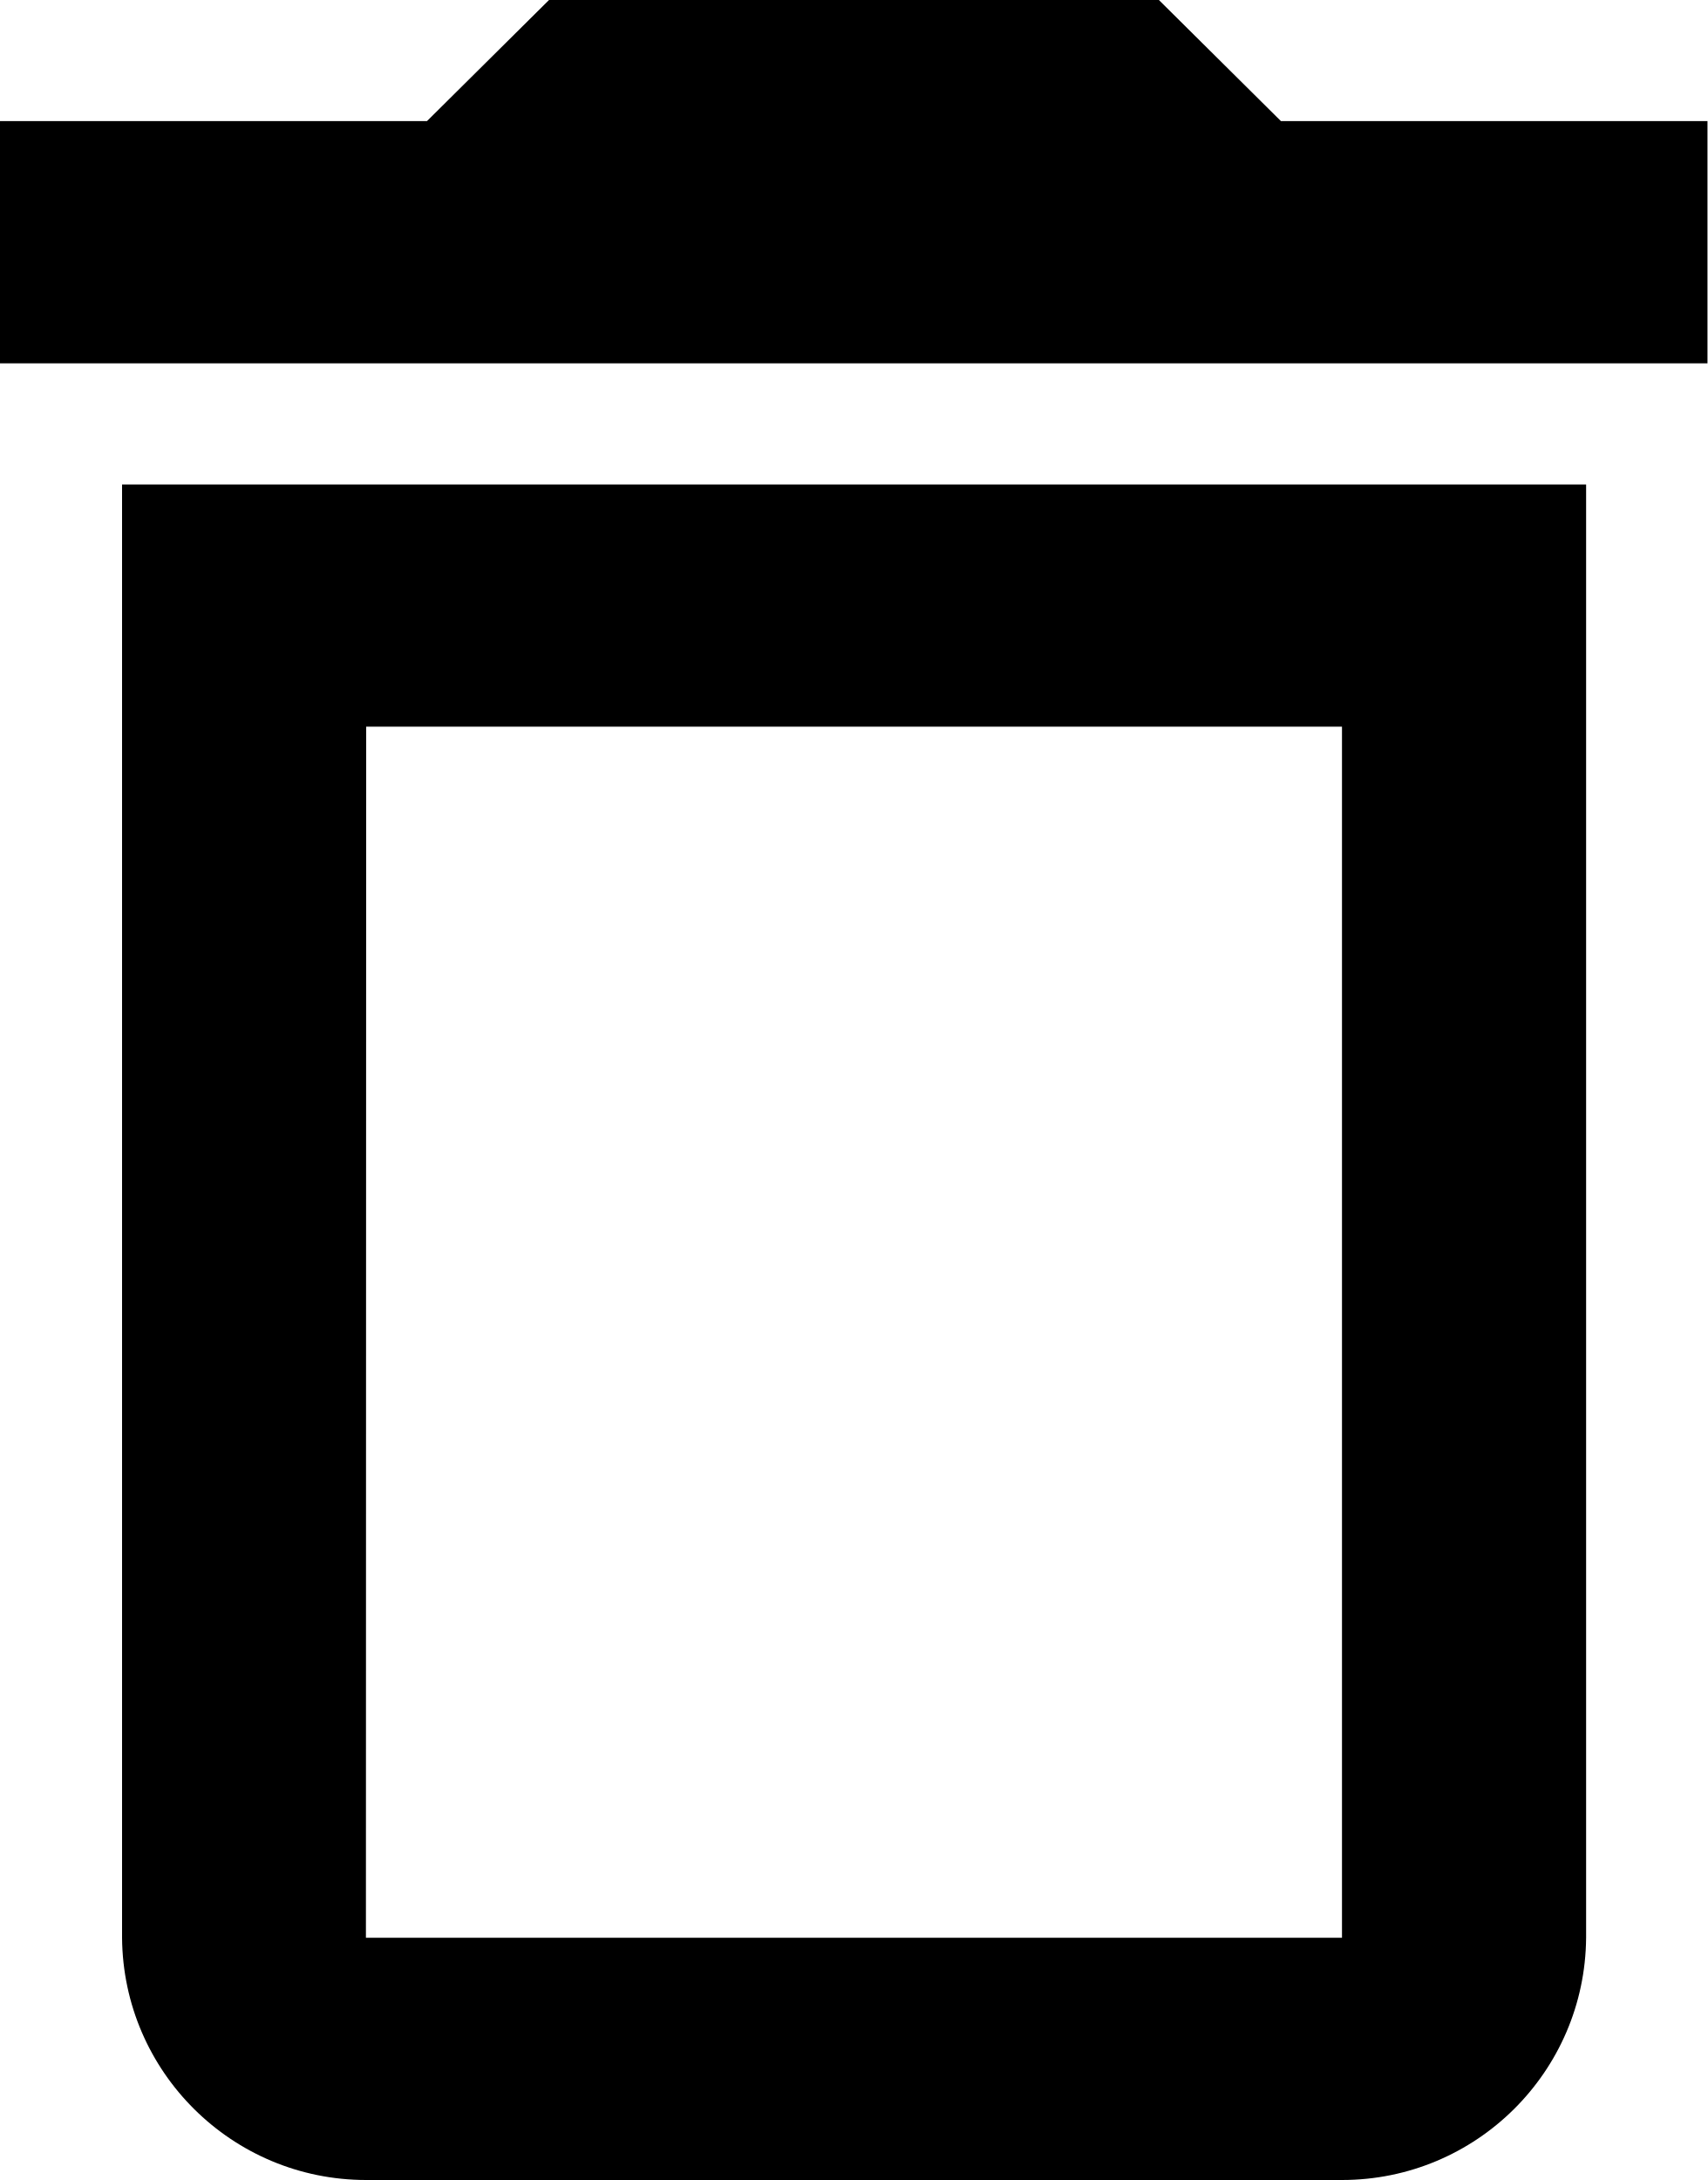
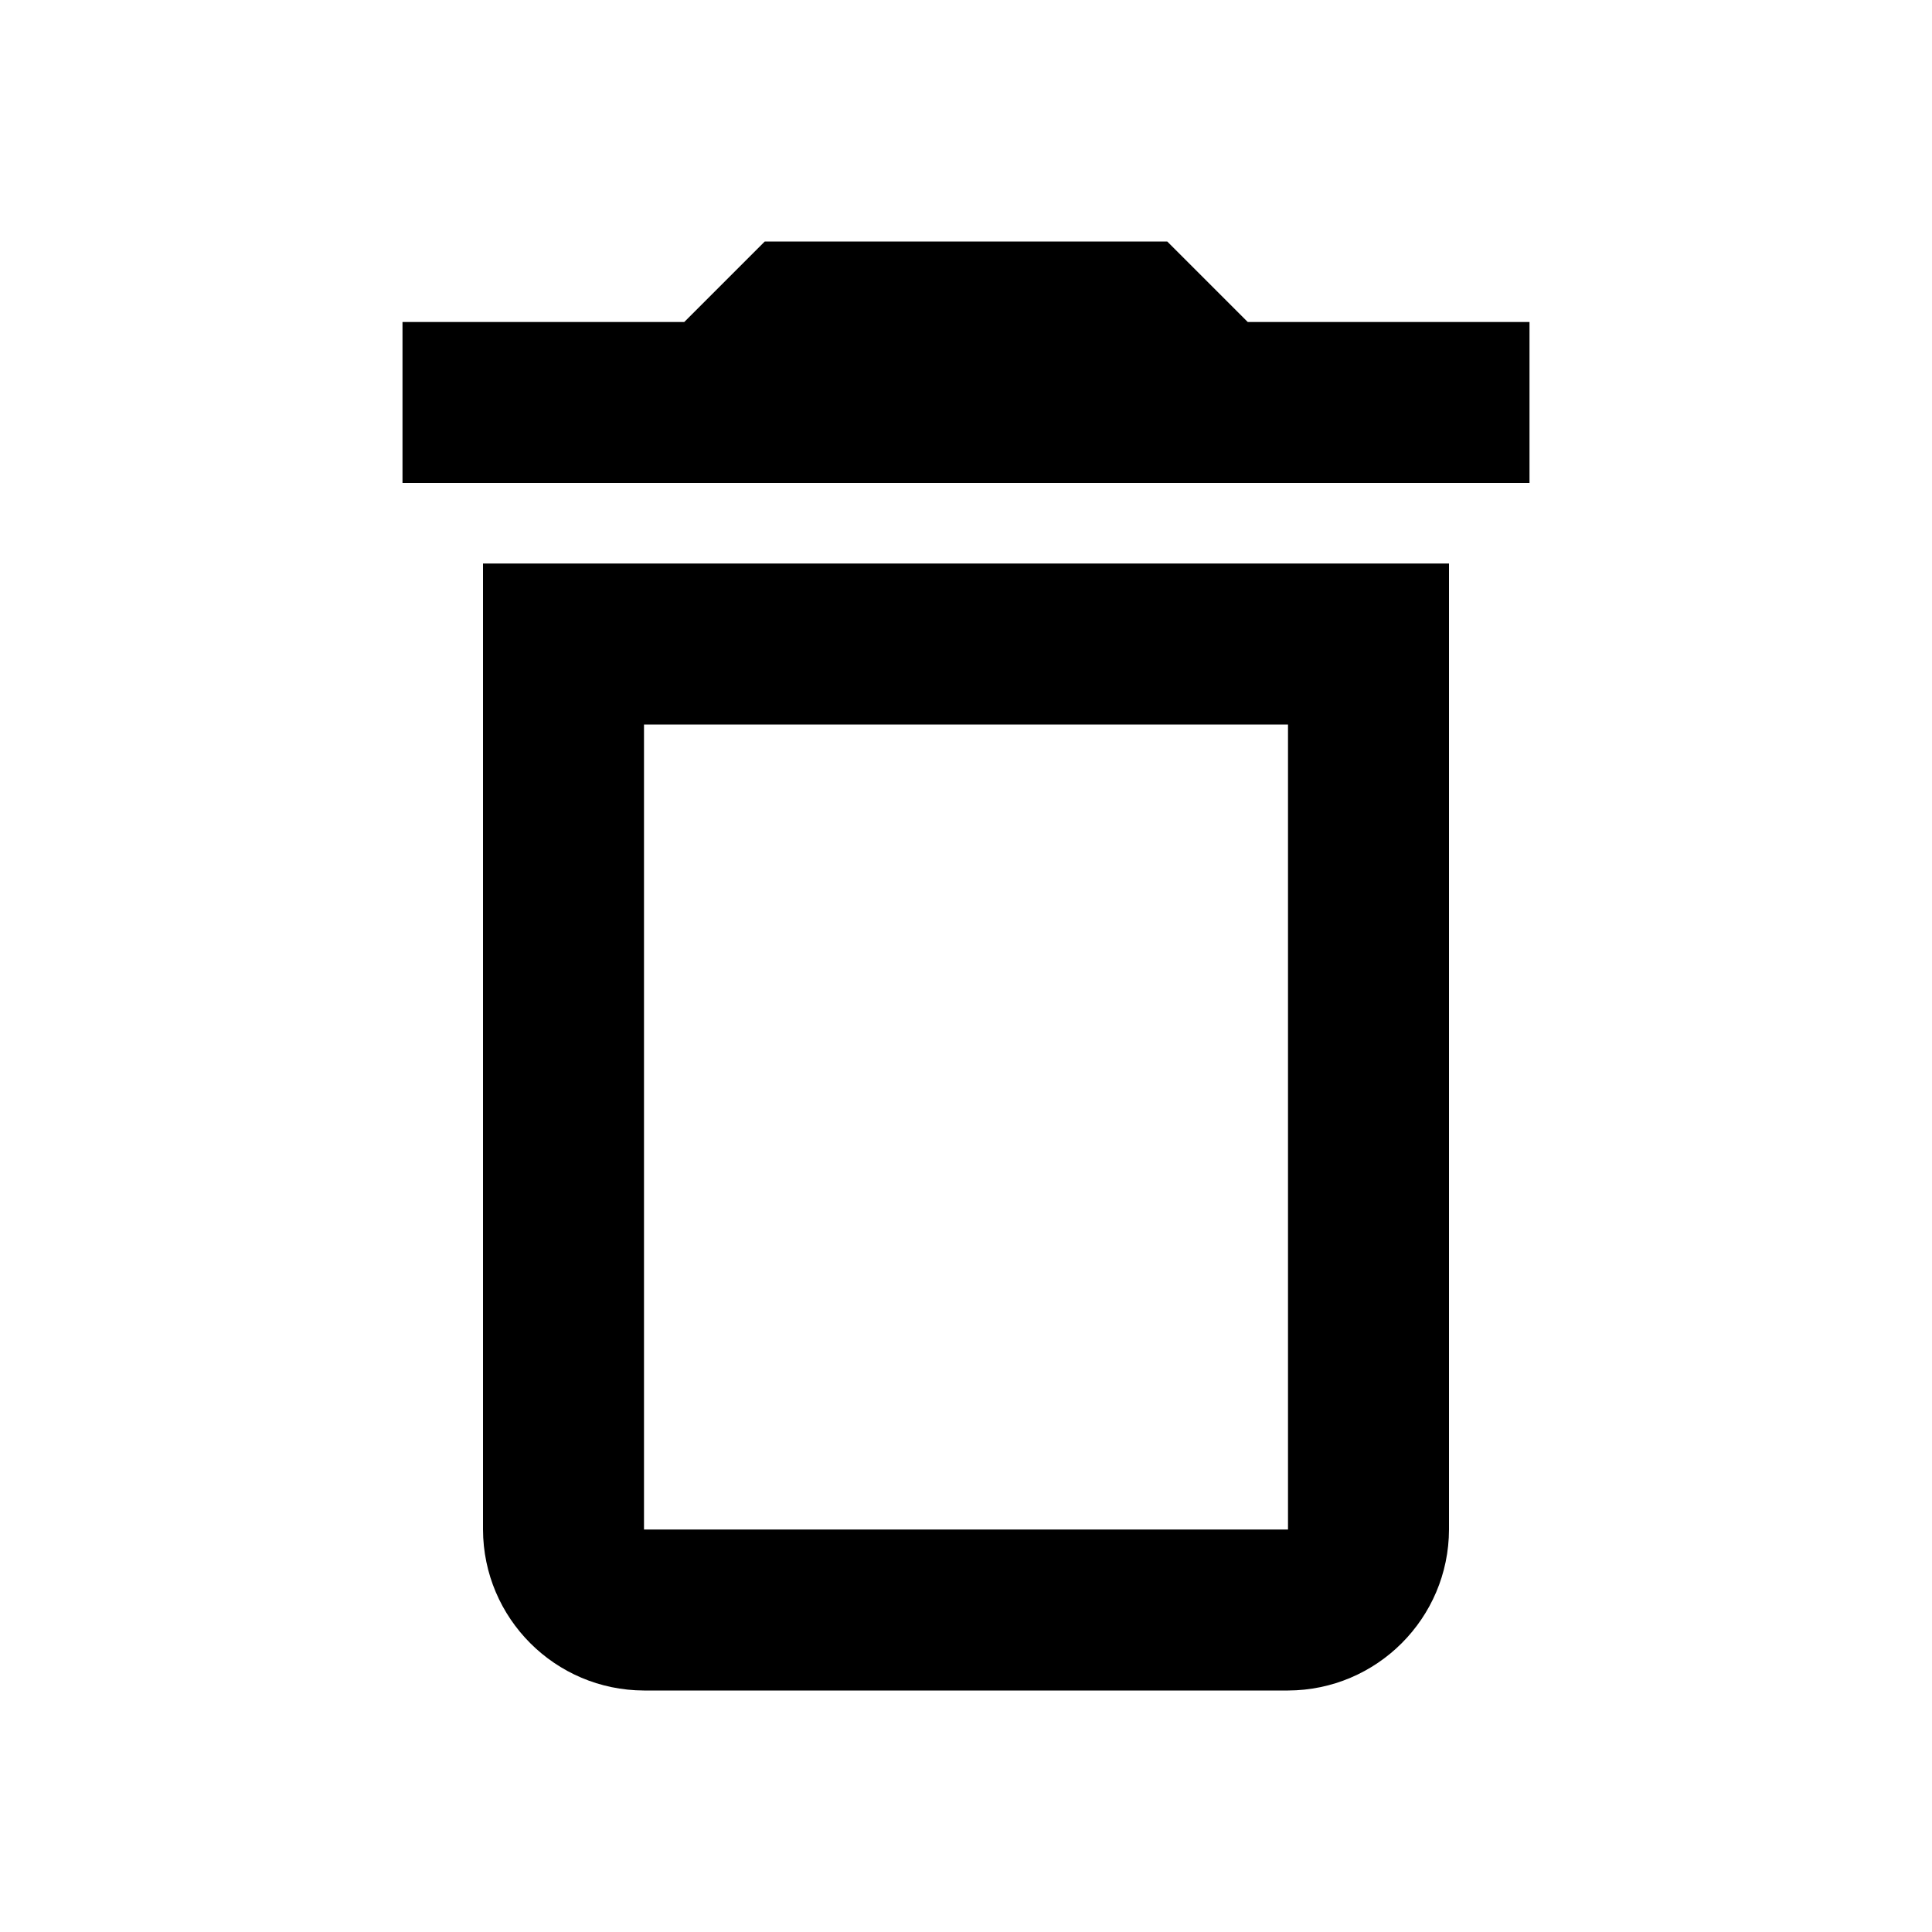
- <svg xmlns="http://www.w3.org/2000/svg" viewBox="0 0 19.585 25">
-   <g transform="translate(231.096 251.057)">
-     <path d="M404.316,263.972a2.8,2.8,0,0,0,2.8,2.778h11.192a2.8,2.8,0,0,0,2.8-2.778V247.306H404.316Zm2.8-13.889h11.192v13.889H407.113Zm10.492-6.944-1.4-1.389h-6.995l-1.4,1.389h-4.9v2.778H422.5v-2.778Z" transform="translate(-634.012 -492.807)" />
-   </g>
+ <svg xmlns="http://www.w3.org/2000/svg" width="24" height="24" viewBox="0 0 24 24">
+   <path d="M6,19a2.006,2.006,0,0,0,2,2h8a2.006,2.006,0,0,0,2-2V7H6ZM8,9h8V19H8Zm7.5-5-1-1h-5l-1,1H5V6H19V4Z" />
+   <path d="M0,0H24V24H0Z" fill="none" />
</svg>
